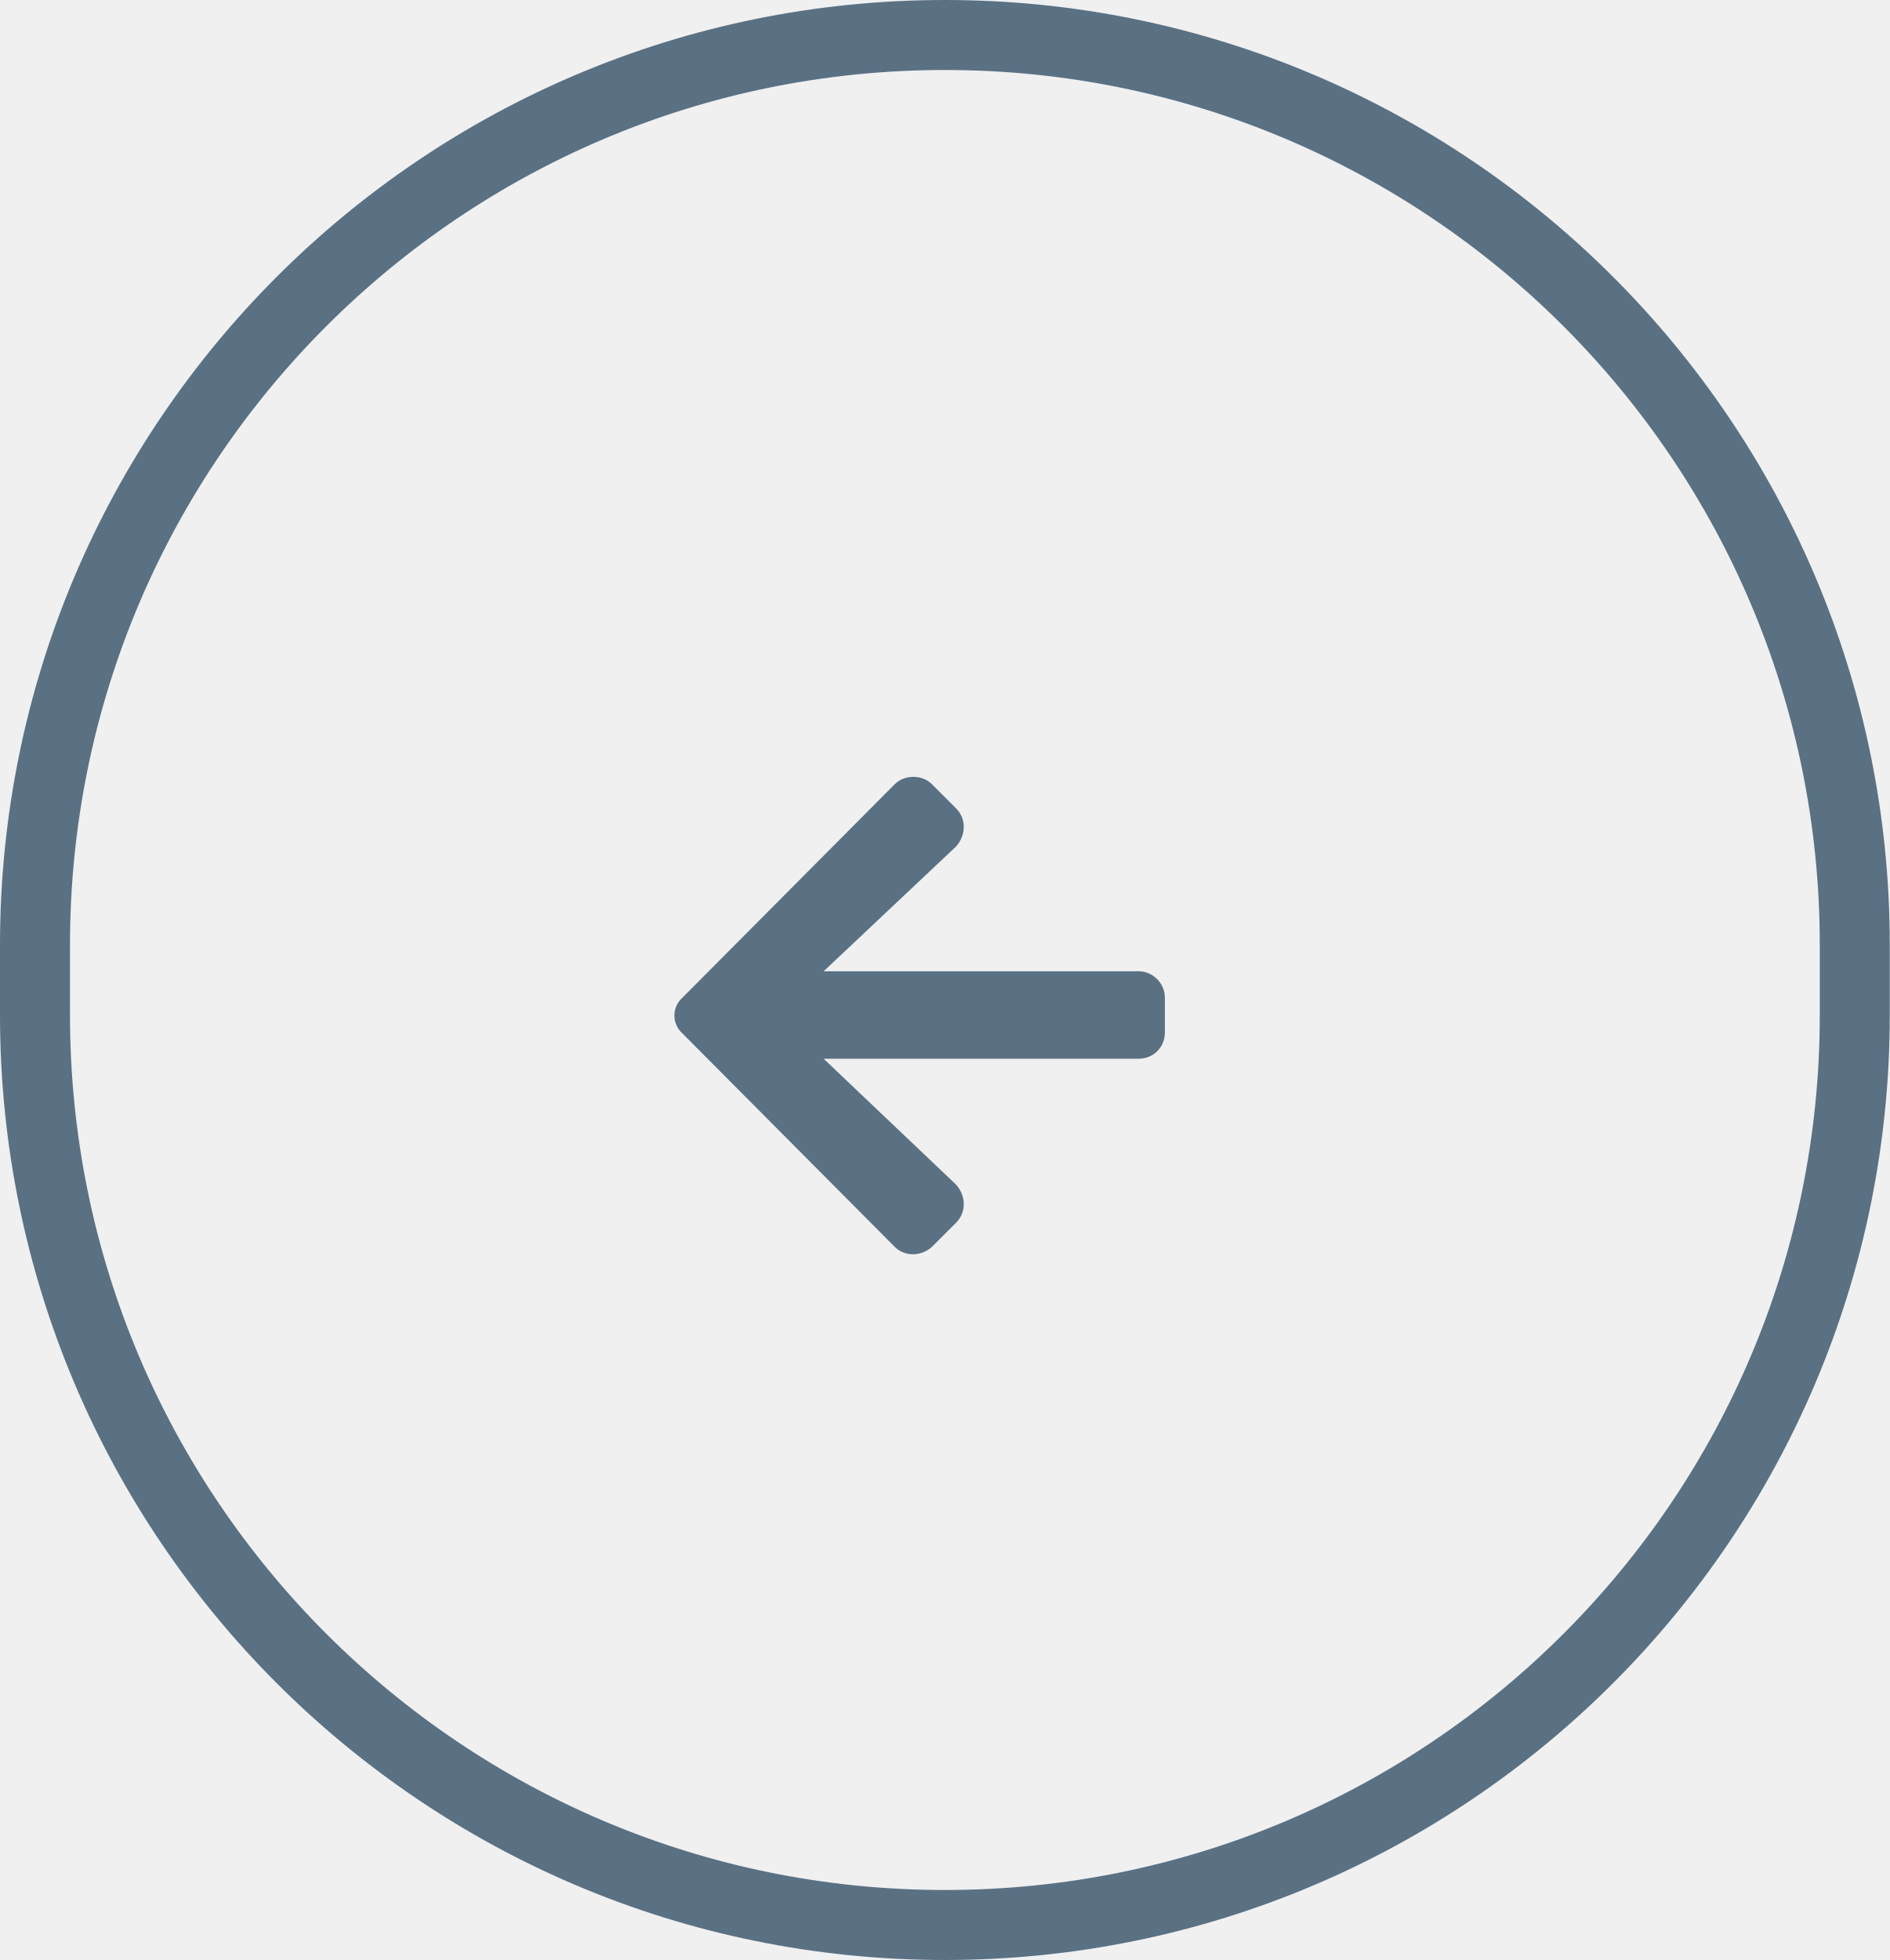
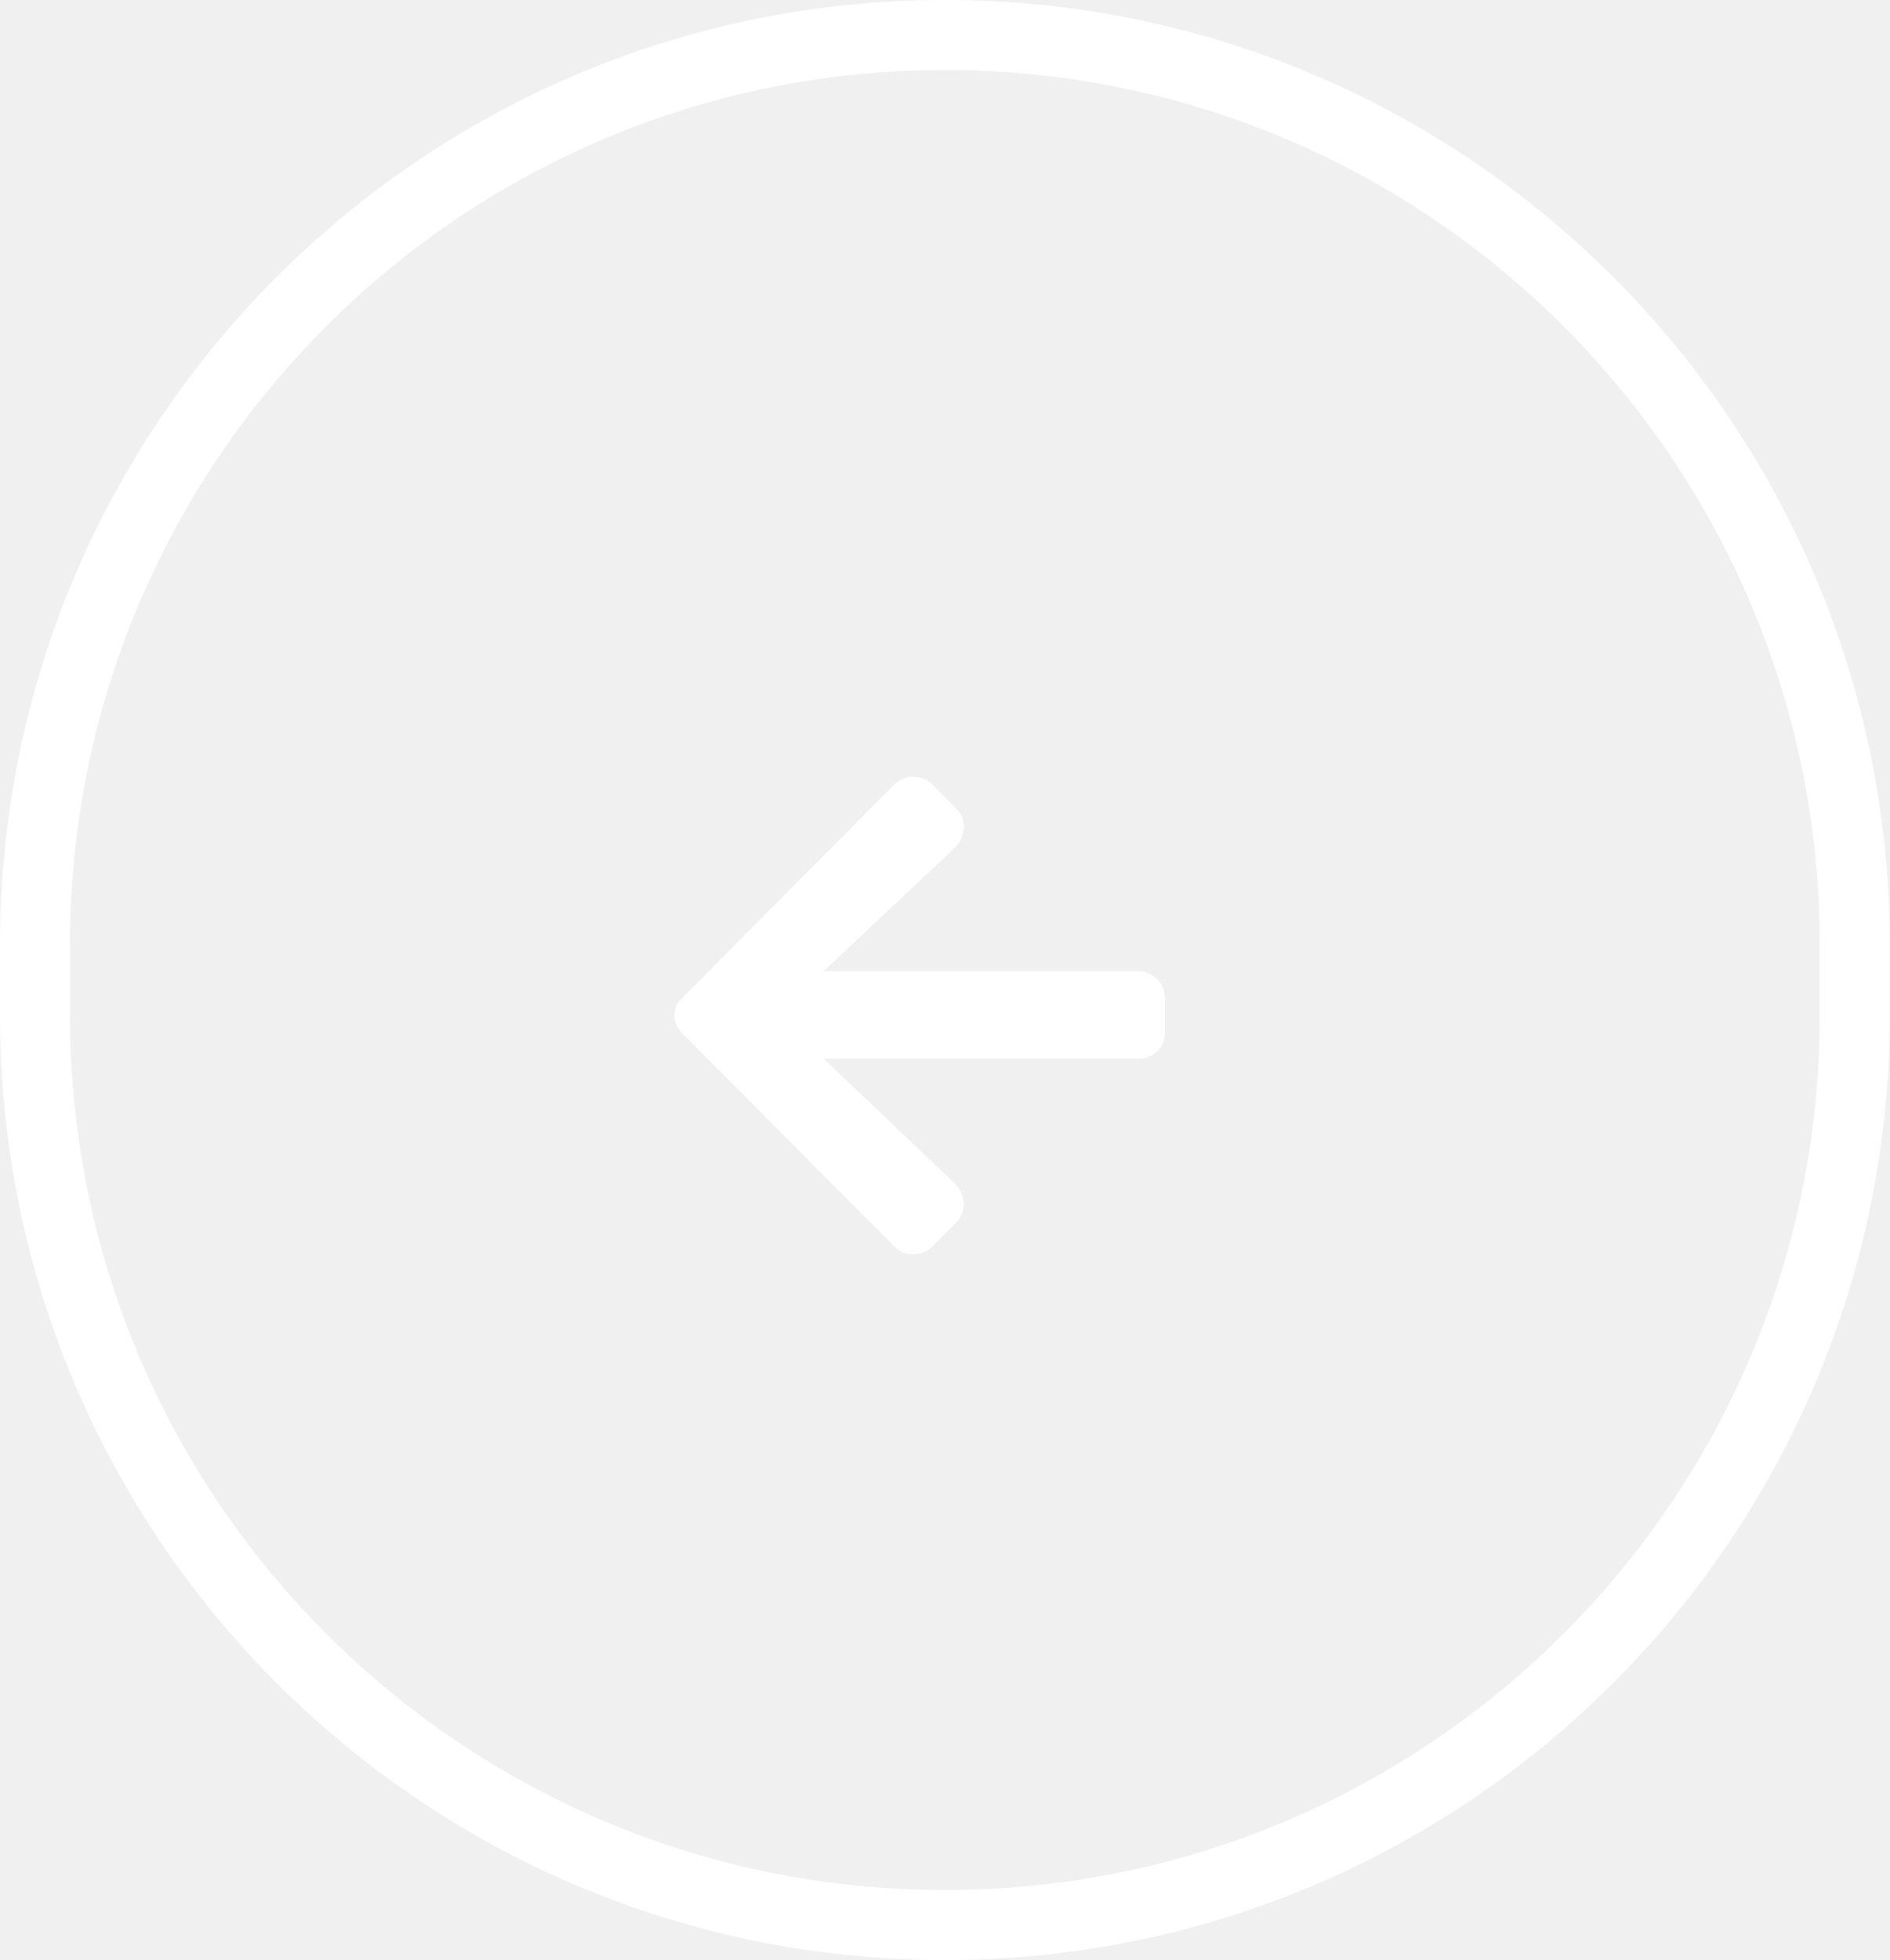
<svg xmlns="http://www.w3.org/2000/svg" width="54" height="56" viewBox="0 0 54 56" fill="none">
-   <rect x="1" y="1" width="52" height="54" rx="26" stroke="#5A7184" stroke-width="2" />
-   <path d="M27.317 34.938C27.63 34.625 27.598 34.156 27.317 33.844L23.536 30.25H32.536C32.942 30.25 33.286 29.938 33.286 29.5V28.5C33.286 28.094 32.942 27.75 32.536 27.75H23.536L27.317 24.188C27.598 23.875 27.63 23.406 27.317 23.094L26.63 22.406C26.348 22.125 25.848 22.125 25.567 22.406L19.505 28.5C19.192 28.781 19.192 29.25 19.505 29.531L25.567 35.625C25.848 35.906 26.317 35.906 26.63 35.625L27.317 34.938Z" fill="#5A7184" />
+   <rect x="1" y="1" width="52" height="54" rx="26" stroke="white" stroke-width="2" />
+   <path d="M27.317 34.938C27.63 34.625 27.598 34.156 27.317 33.844L23.536 30.25H32.536C32.942 30.25 33.286 29.938 33.286 29.5V28.5C33.286 28.094 32.942 27.75 32.536 27.75H23.536L27.317 24.188C27.598 23.875 27.63 23.406 27.317 23.094L26.63 22.406C26.348 22.125 25.848 22.125 25.567 22.406L19.505 28.5C19.192 28.781 19.192 29.25 19.505 29.531L25.567 35.625C25.848 35.906 26.317 35.906 26.63 35.625L27.317 34.938Z" fill="white" />
</svg>
